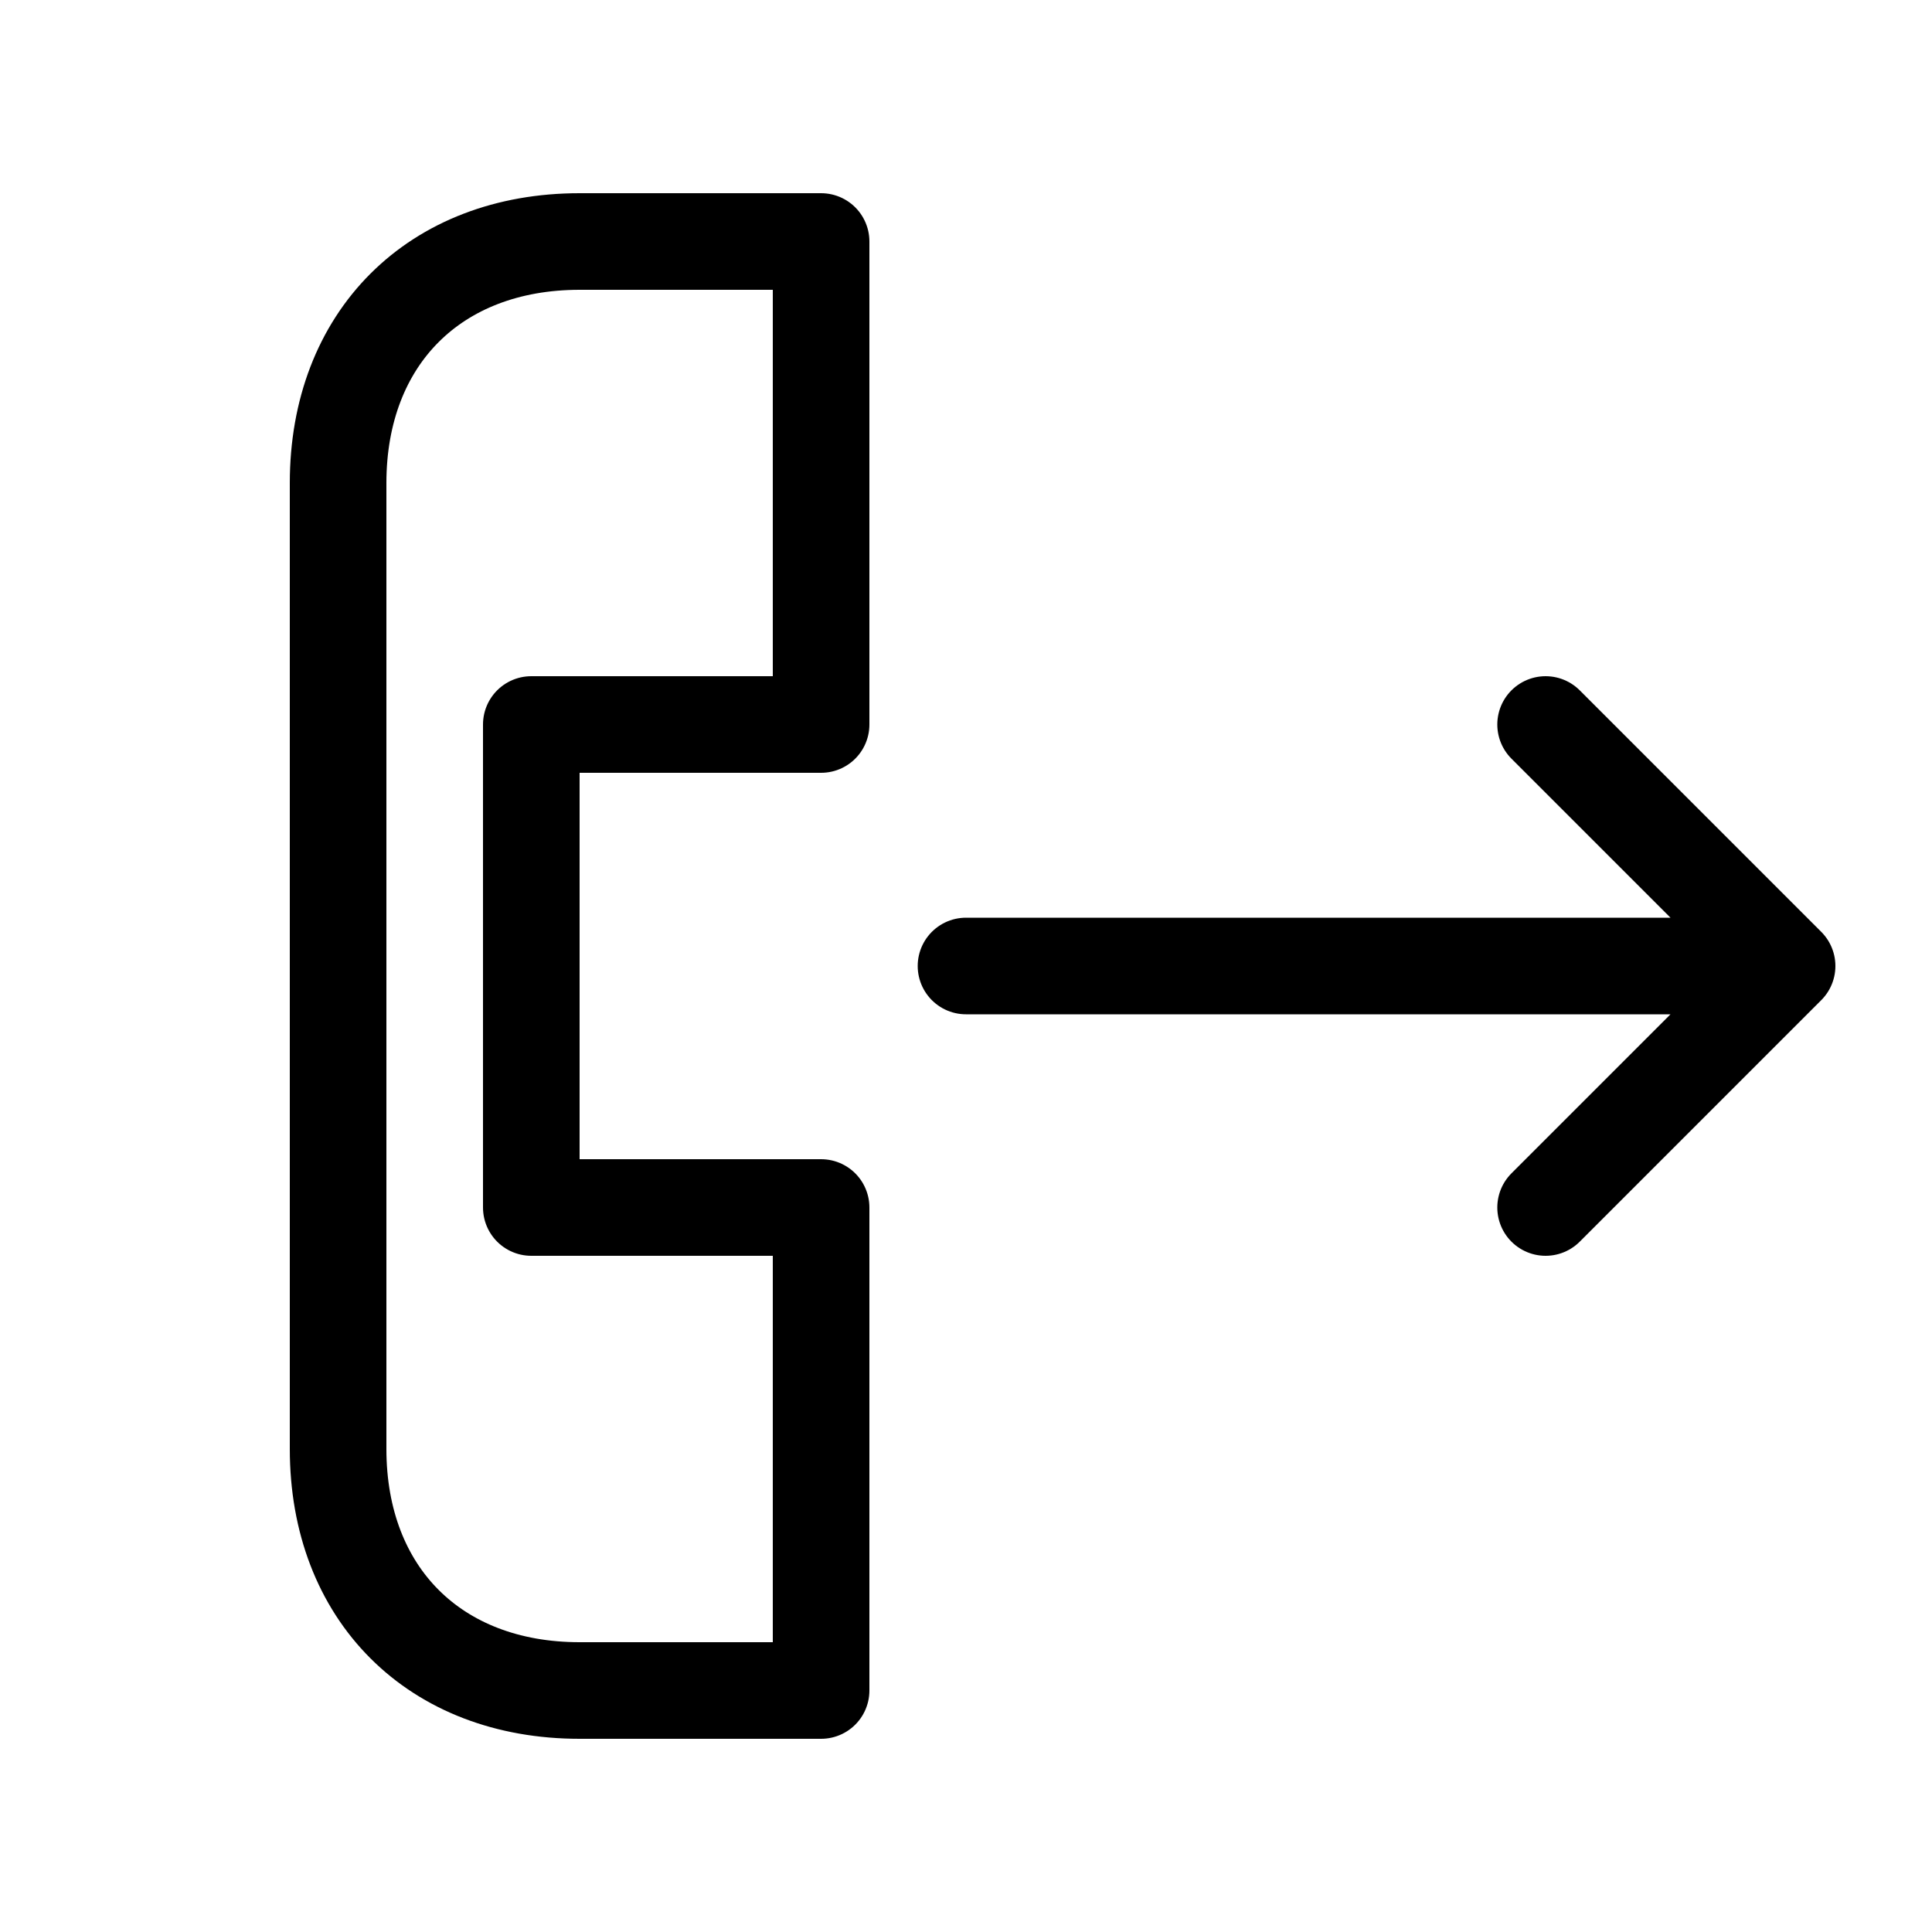
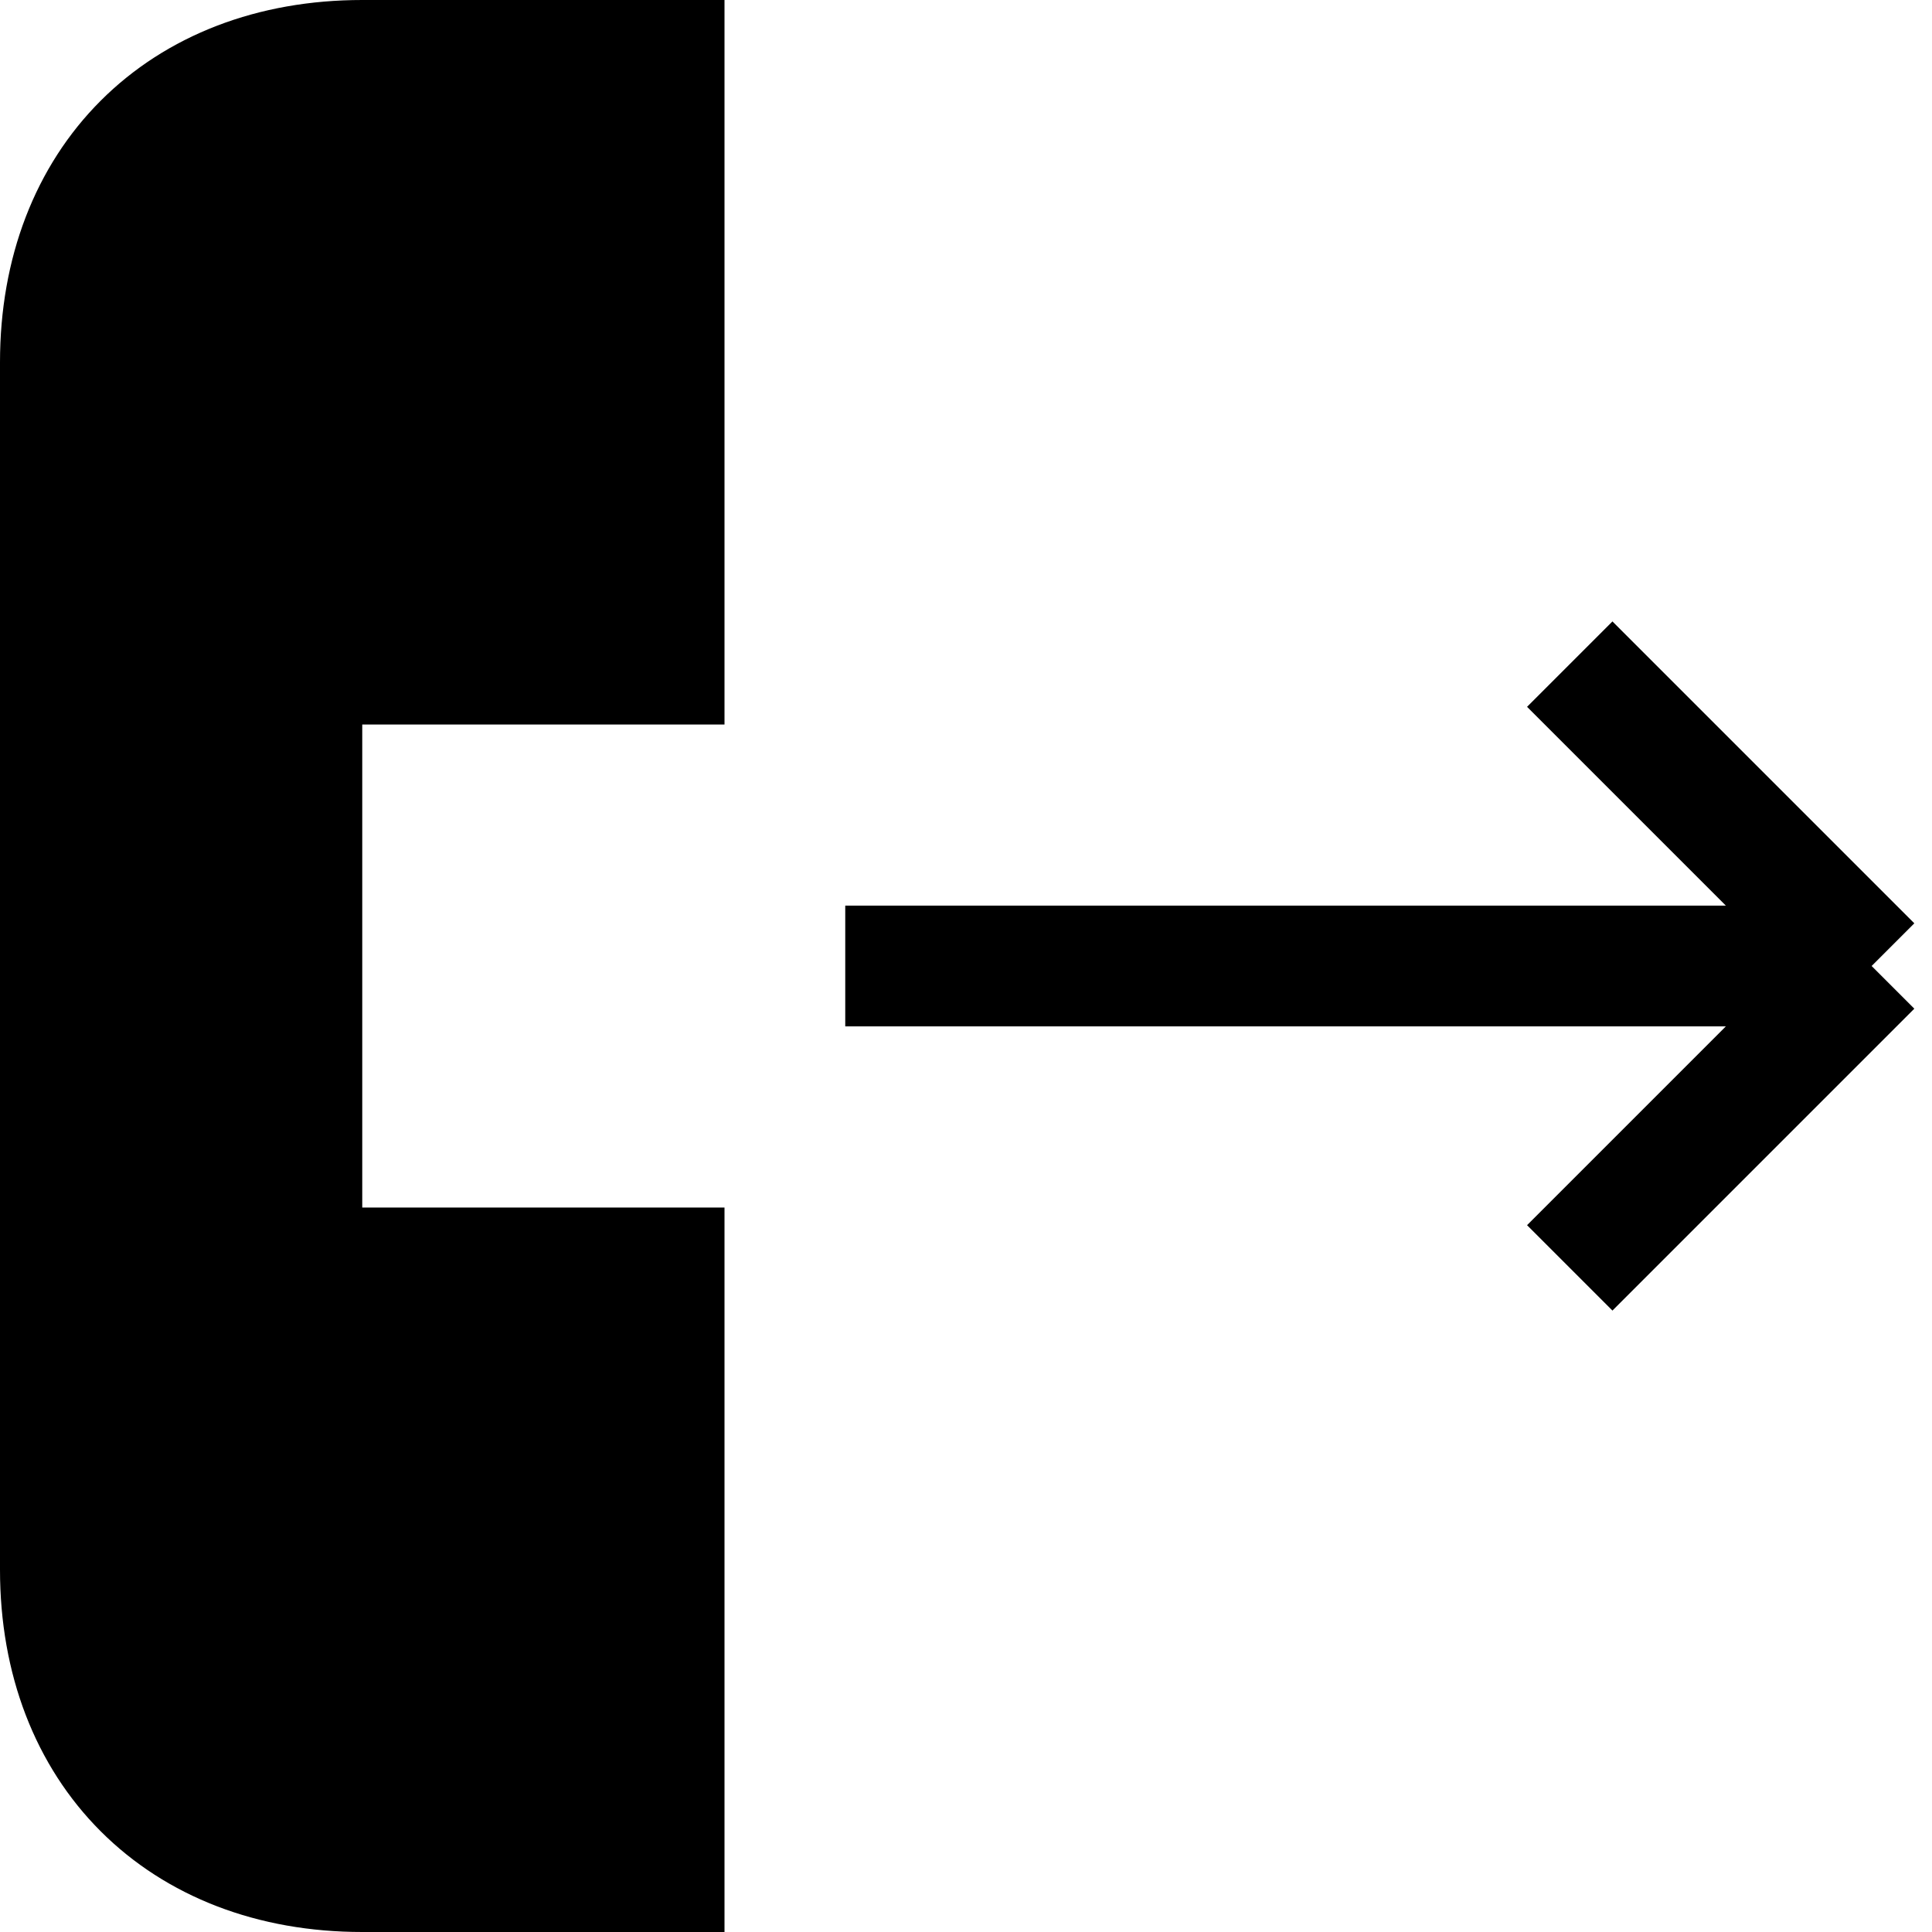
- <svg xmlns="http://www.w3.org/2000/svg" viewBox="0 0 20 20" fill="none">
-   <path d="M10 10h8.5m0 0-2.5-2.5m2.5 2.5-2.5 2.5m-7.5-10v5h-3v5h3v5h-2.5c-1.5 0-2.5-1-2.5-2.5v-10c0-1.5 1-2.5 2.5-2.5h2.5Z" stroke="#000" stroke-linecap="round" stroke-linejoin="round" />
+ <svg xmlns="http://www.w3.org/2000/svg" viewBox="0 0 16 16" stroke="currentcolor">
+   <path d="M7 8h8.5m0 0-2.5-2.5m2.5 2.5-2.5 2.5m-7.5-10v5h-3v5h3v5h-2.5c-1.5 0-2.5-1-2.5-2.5v-10c0-1.5 1-2.5 2.5-2.5h2.5Z" />
</svg>
